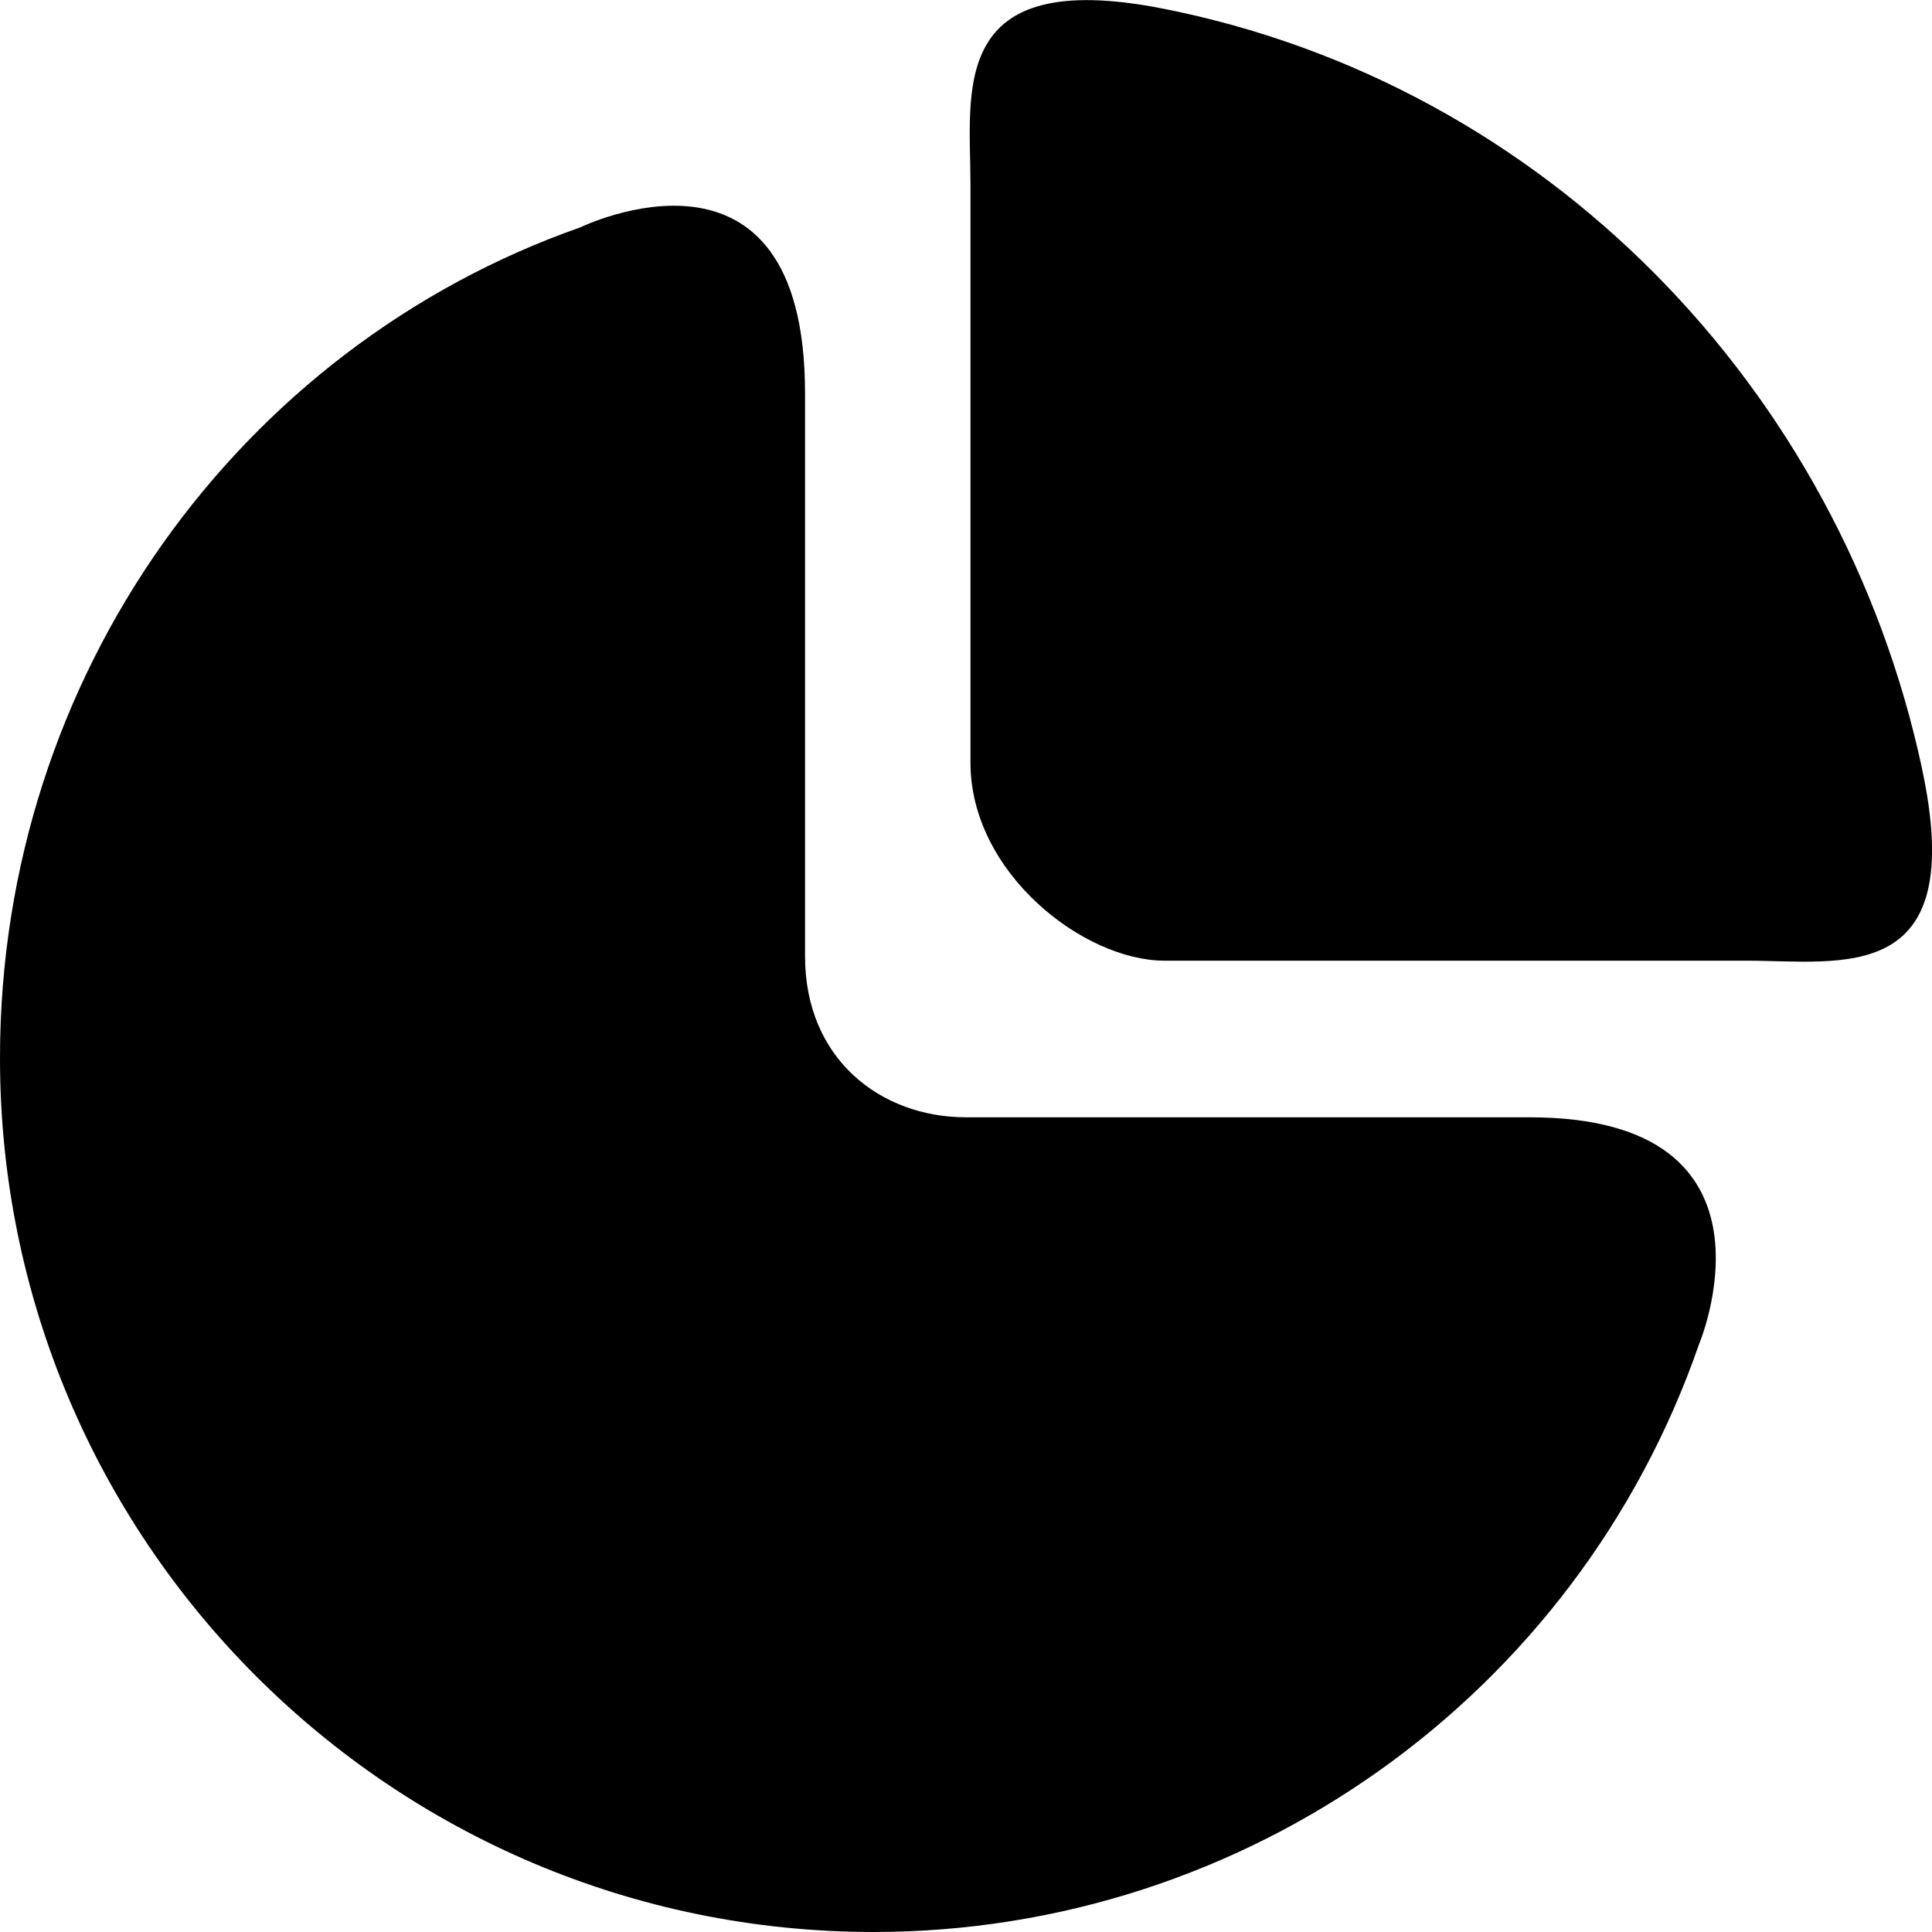
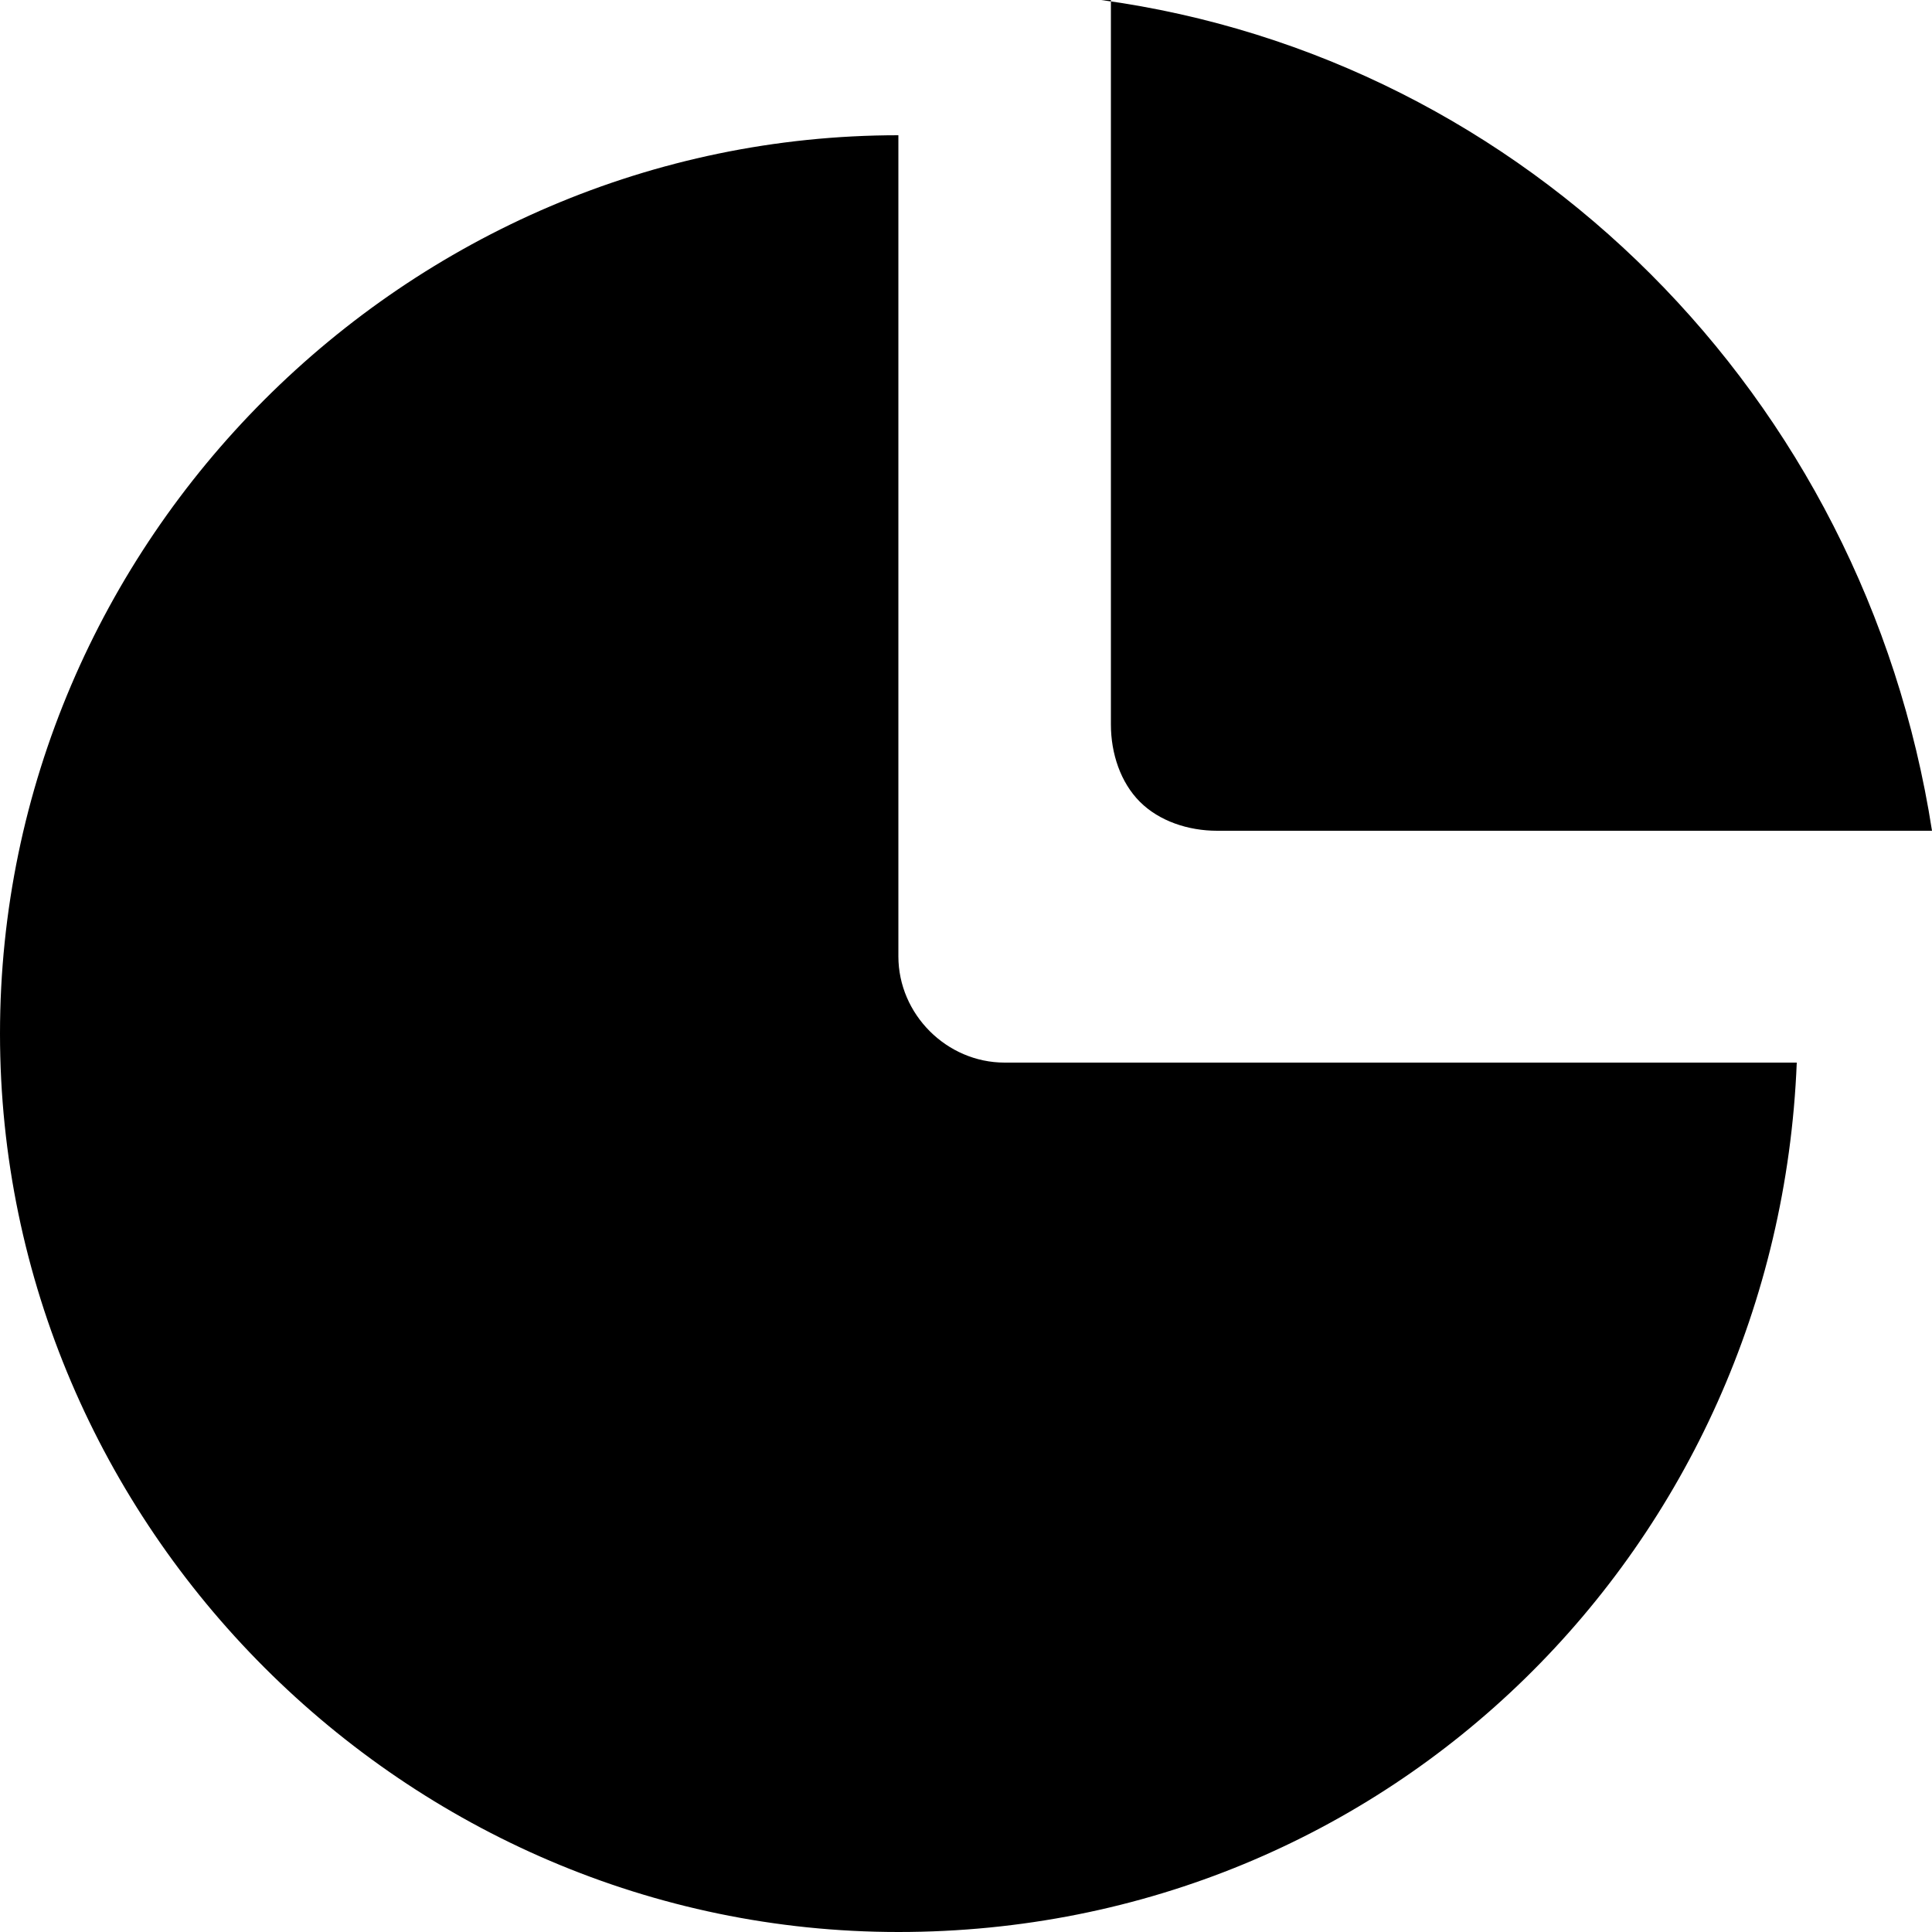
- <svg viewBox="0 0 1024 1024">
-   <path d="M810.688 592.192H512c-45.248 0-85.312-30.912-85.312-85.312V208.448c0-145.792-118.208-88.32-119.296-87.872C127.104 183.936 0 358.016 0 560.64A463.168 463.168 0 0 0 462.976 1024a463.168 463.168 0 0 0 437.504-311.424c-0.704 1.792 51.712-120.384-89.792-120.384z m208-184.96C975.36 205.44 819.008 44.608 616.576 4.608c-114.56-22.656-102.208 44.16-102.208 92.928v306.688c0 58.496 60.032 104.96 102.912 104.96h308.672c50.112 0 117.632 13.952 92.736-101.824z" p-id="17616" />
+ <svg viewBox="0 0 20 20">
+   <path d="M10.4,11h8.2c-0.2,5-4.2,9-9.3,9C4.2,20,0,15.8,0,10.7s4.2-9.3,9.3-9.3v8.5C9.3,10.5,9.8,11,10.4,11L10.4,11z M11.4,0    c4.4,0.6,7.9,4.1,8.6,8.6h-7.4c-0.3,0-0.6-0.1-0.8-0.3c-0.2-0.2-0.3-0.5-0.3-0.8V0z M11.4,0" />
</svg>
